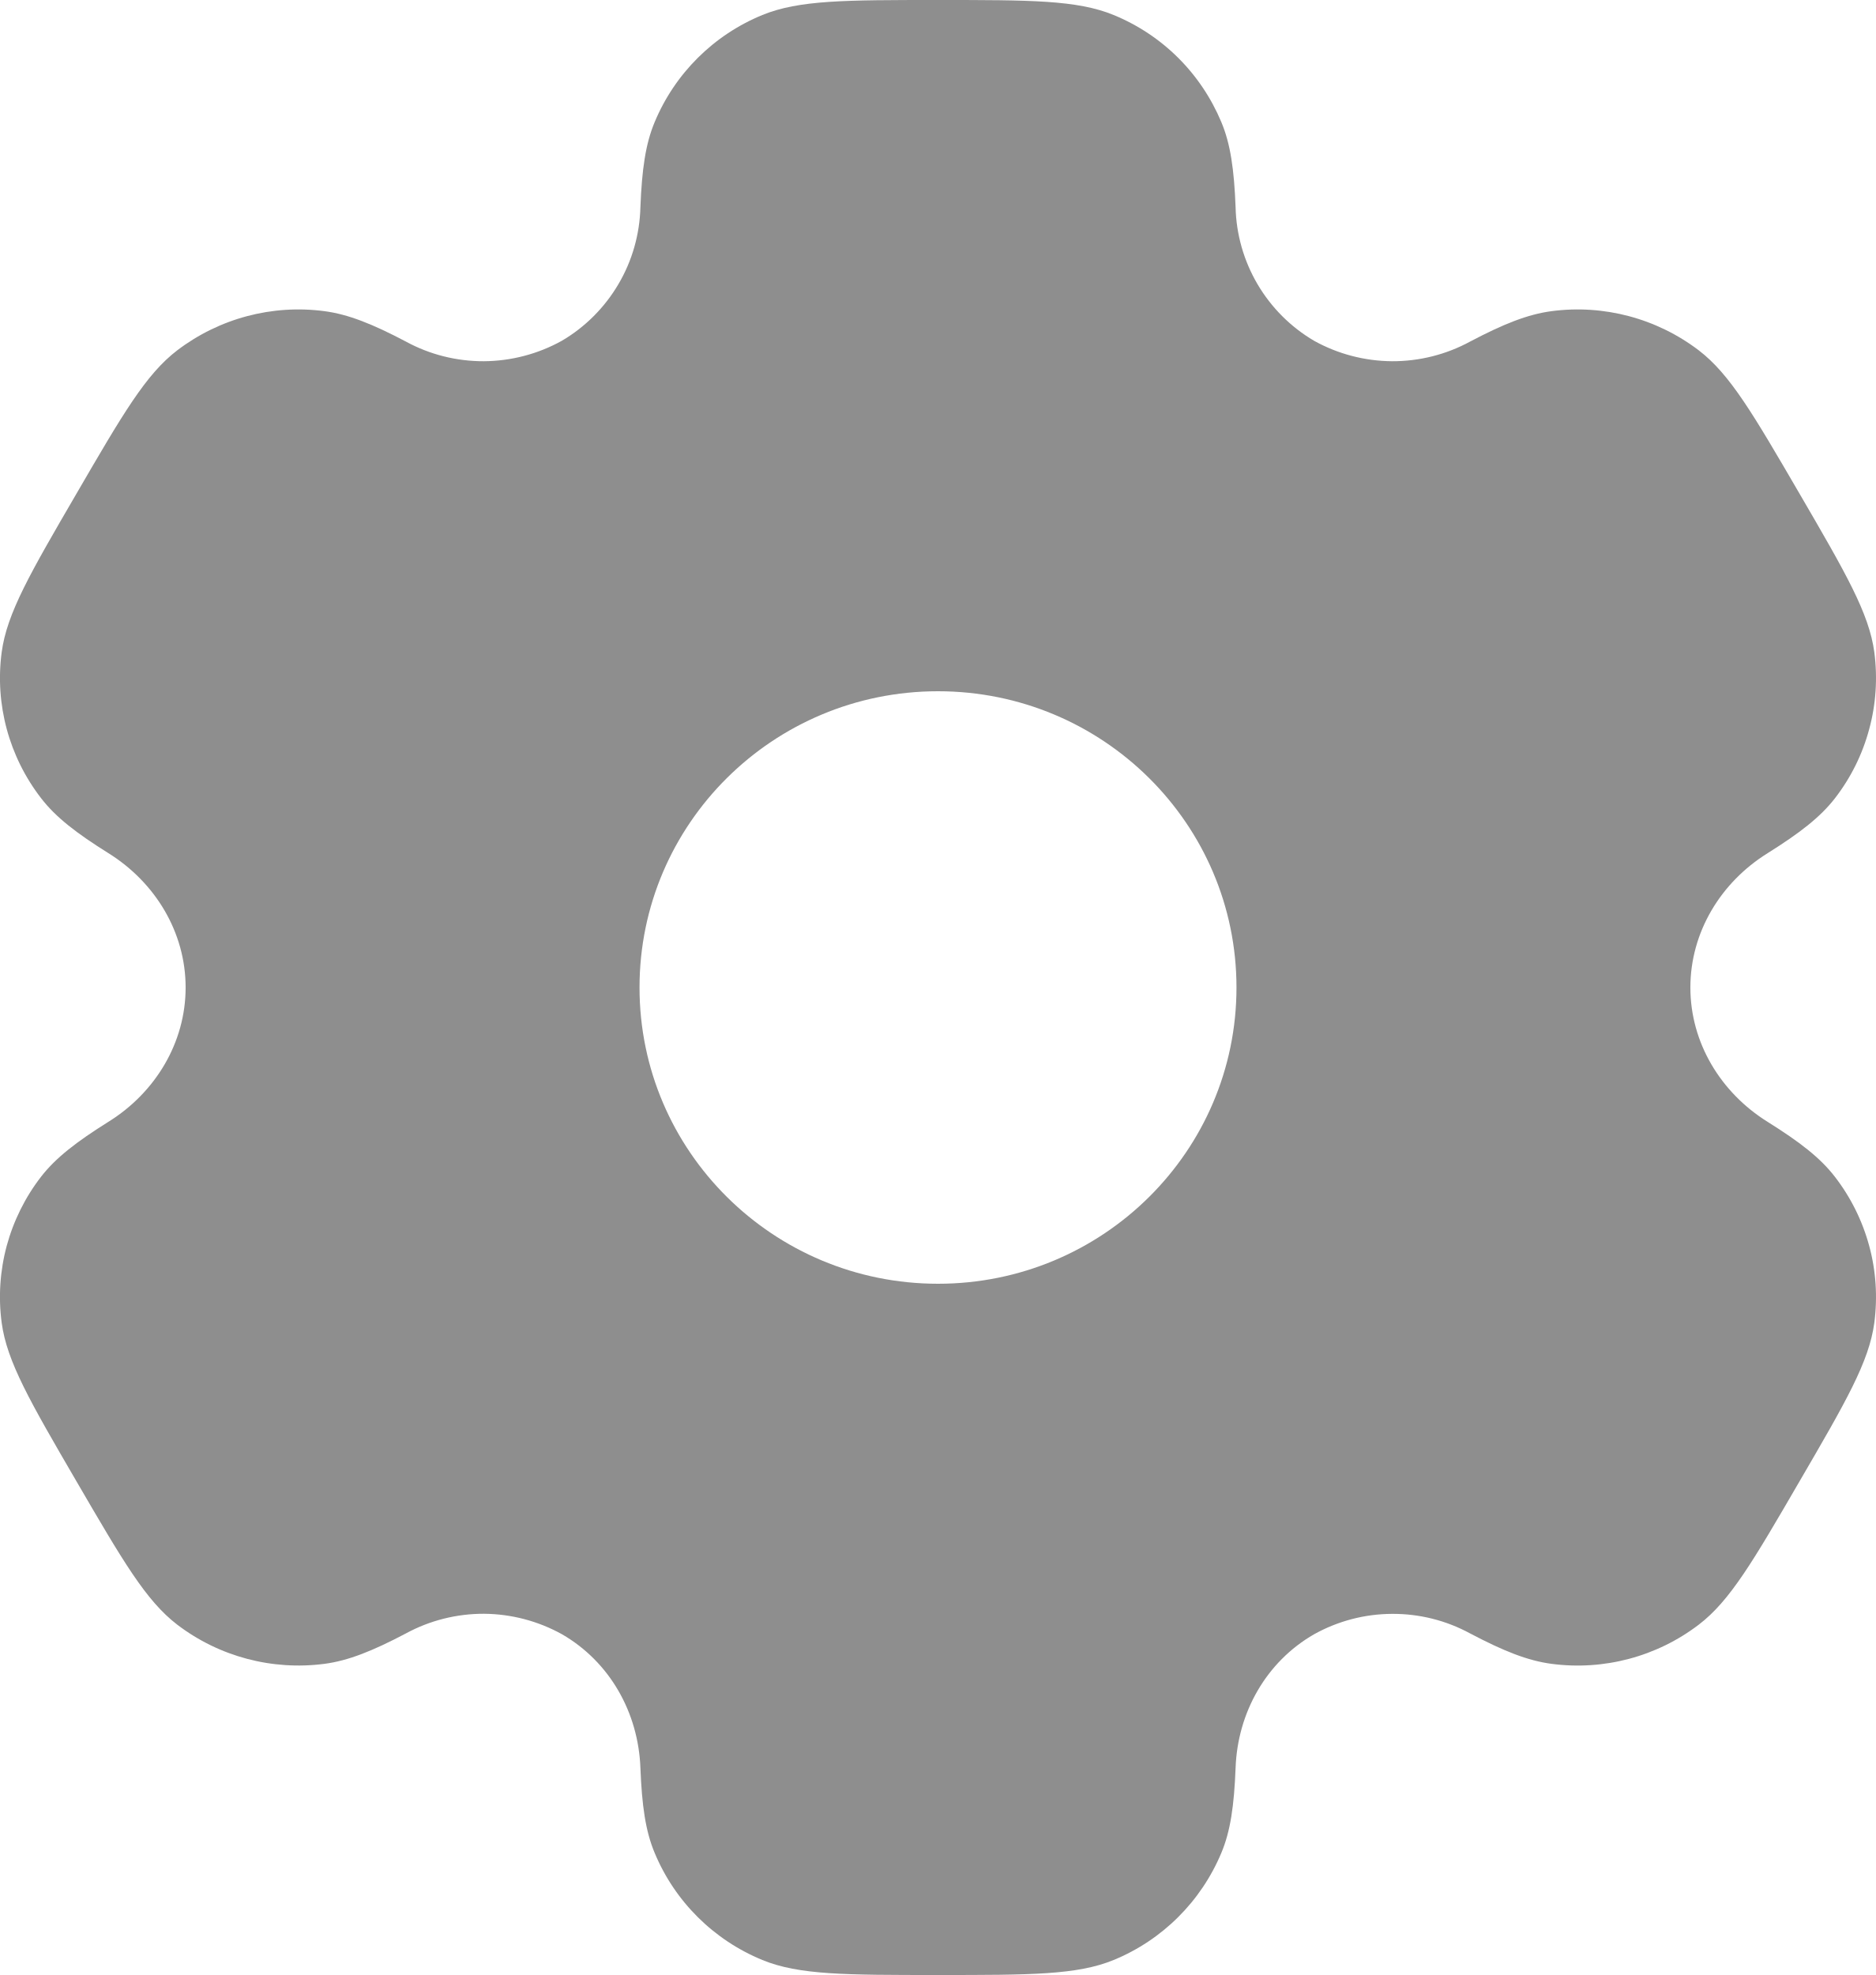
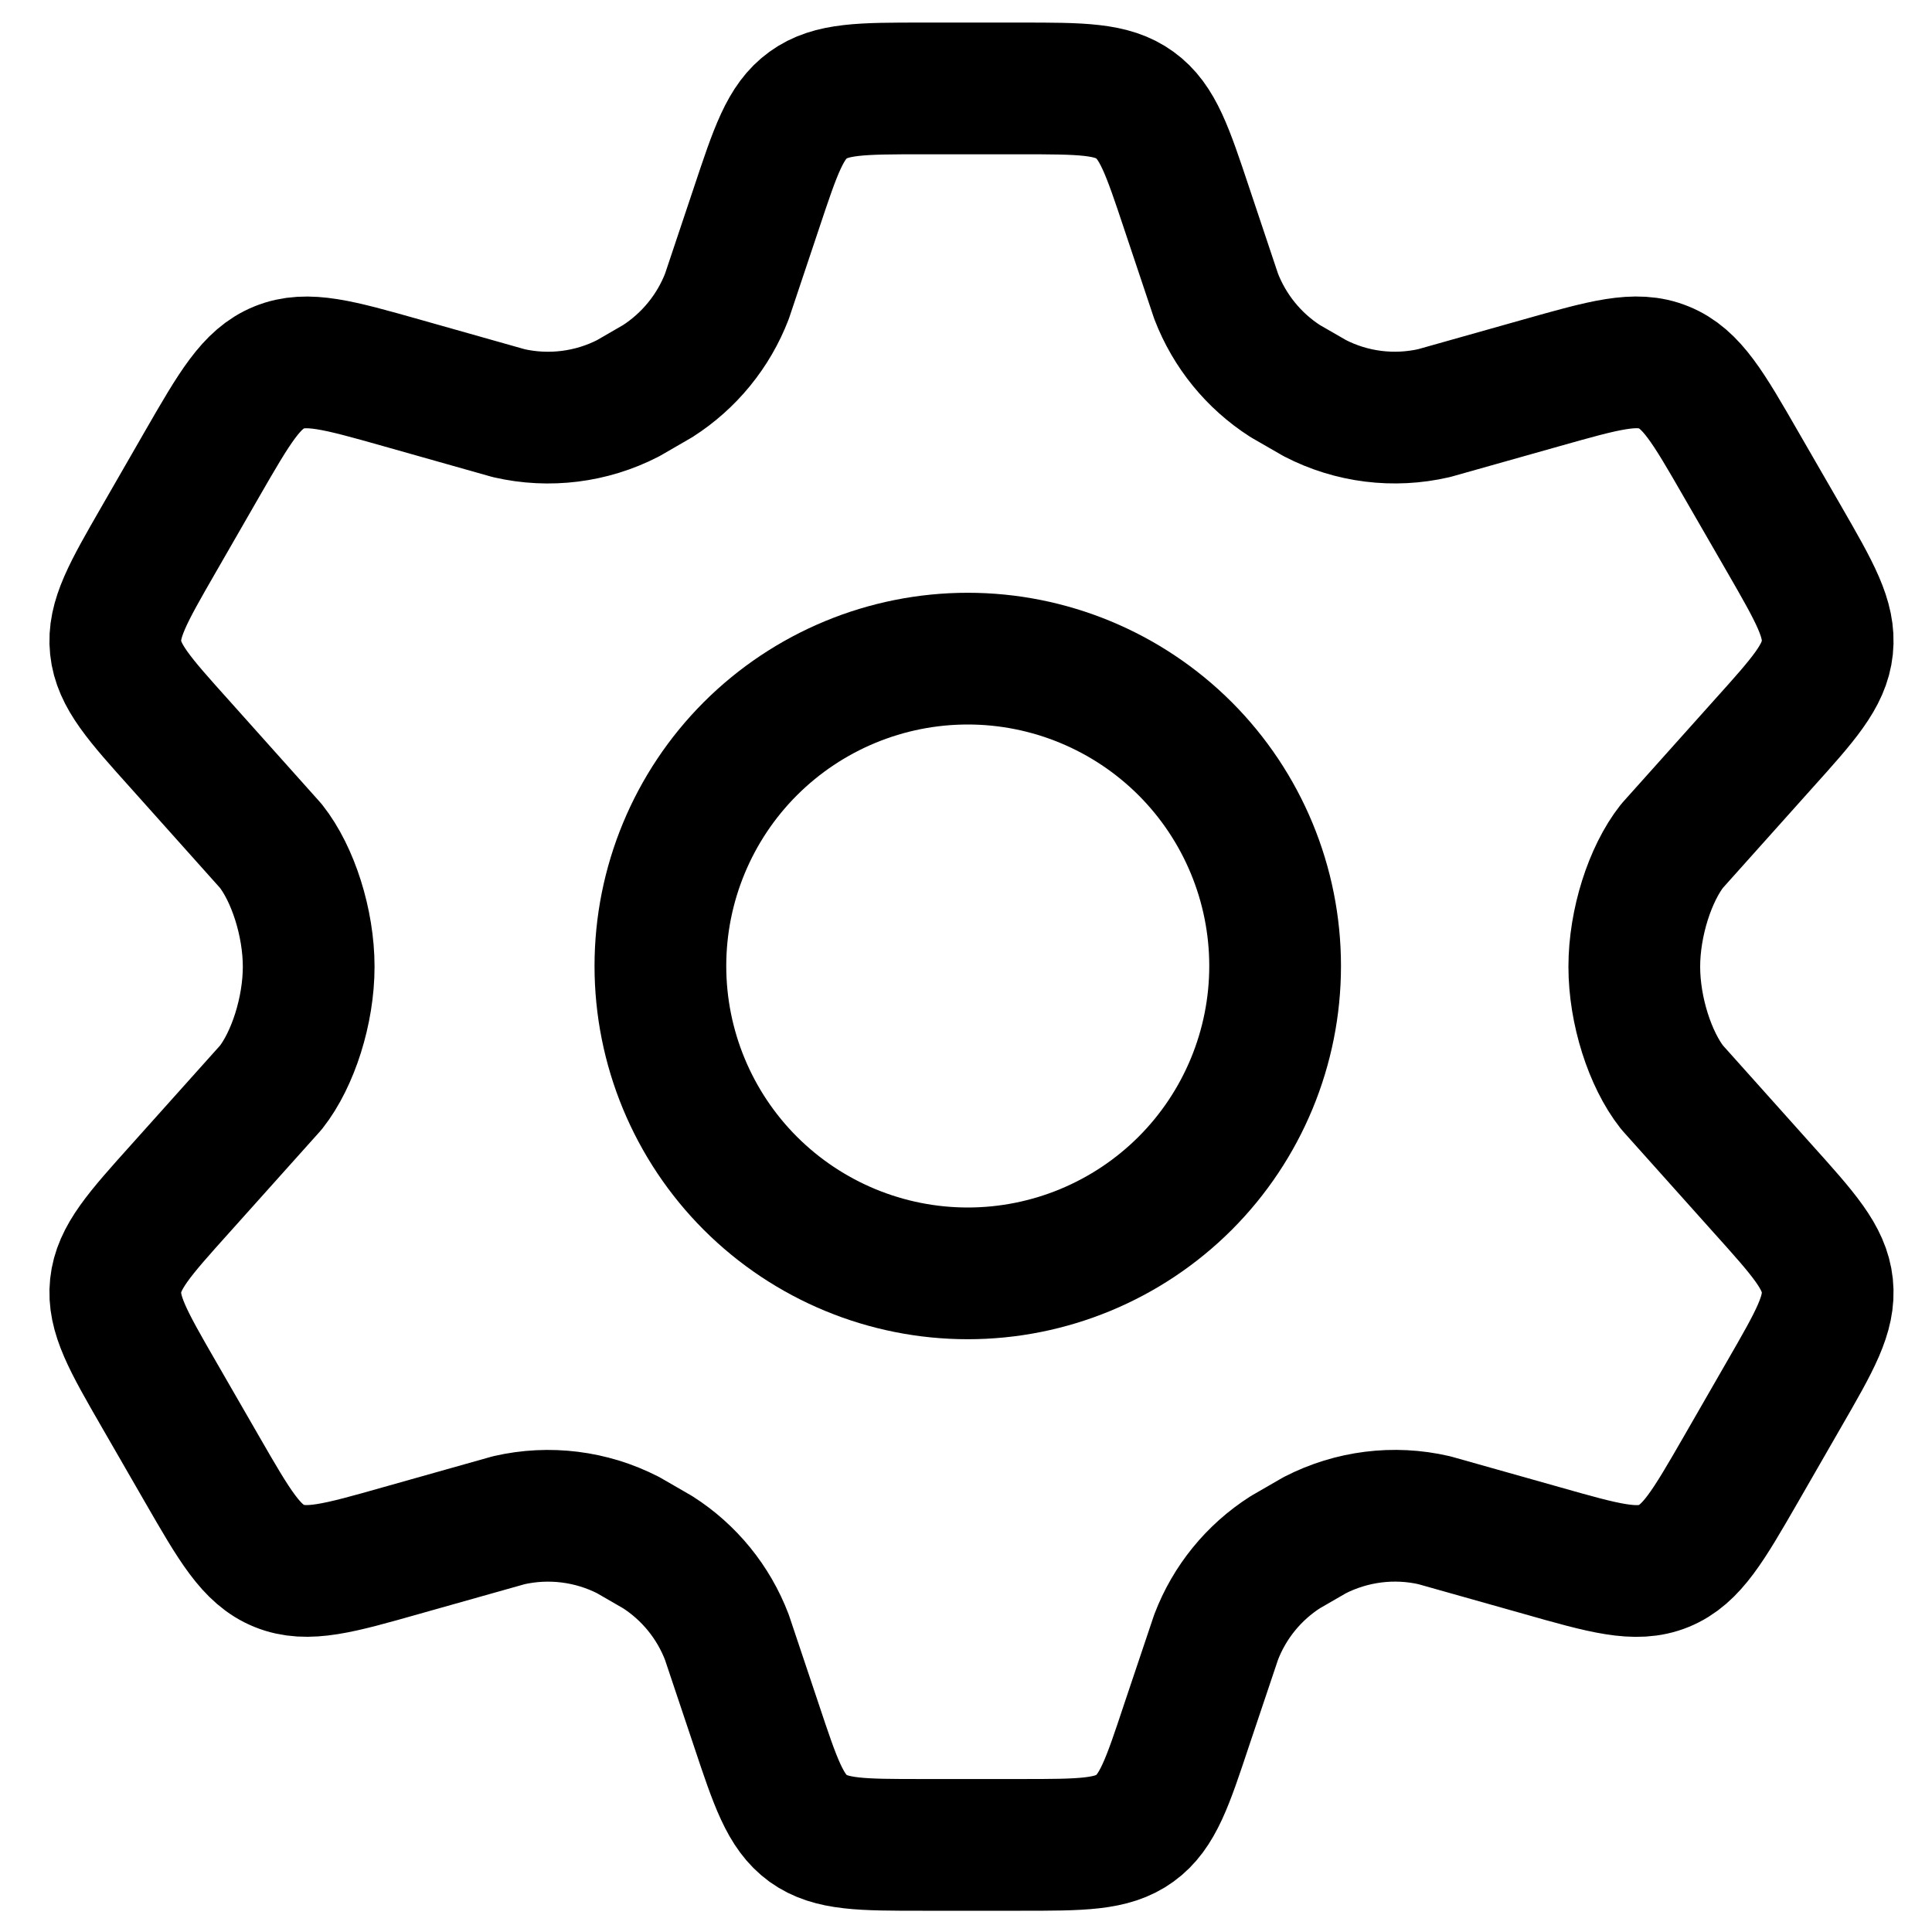
- <svg xmlns="http://www.w3.org/2000/svg" width="19" height="20" viewBox="0 0 19 20" fill="none">
-   <path fill-rule="evenodd" clip-rule="evenodd" d="M11.279 0.152C10.909 -4.47035e-08 10.439 0 9.5 0C8.561 0 8.092 -4.47035e-08 7.721 0.152C7.228 0.354 6.836 0.744 6.631 1.235C6.537 1.458 6.501 1.719 6.486 2.098C6.479 2.373 6.403 2.641 6.263 2.878C6.124 3.114 5.927 3.312 5.69 3.451C5.449 3.585 5.177 3.656 4.901 3.658C4.625 3.659 4.353 3.591 4.111 3.459C3.773 3.281 3.528 3.183 3.286 3.151C2.756 3.081 2.221 3.224 1.796 3.547C1.478 3.789 1.243 4.193 0.774 5C0.304 5.807 0.07 6.21 0.017 6.605C-0.053 7.131 0.091 7.663 0.417 8.084C0.565 8.276 0.774 8.437 1.097 8.639C1.574 8.936 1.88 9.442 1.88 10C1.88 10.558 1.574 11.064 1.098 11.36C0.774 11.563 0.565 11.724 0.416 11.916C0.255 12.124 0.137 12.362 0.068 12.616C-0 12.869 -0.018 13.134 0.017 13.395C0.07 13.789 0.304 14.193 0.774 15C1.244 15.807 1.478 16.21 1.796 16.453C2.22 16.776 2.756 16.918 3.286 16.849C3.528 16.817 3.773 16.719 4.111 16.541C4.354 16.409 4.626 16.341 4.902 16.342C5.178 16.344 5.449 16.415 5.691 16.549C6.177 16.829 6.465 17.344 6.486 17.902C6.501 18.282 6.537 18.542 6.631 18.765C6.835 19.255 7.227 19.645 7.721 19.848C8.091 20 8.561 20 9.5 20C10.439 20 10.909 20 11.279 19.848C11.771 19.646 12.163 19.256 12.369 18.765C12.463 18.542 12.499 18.282 12.514 17.902C12.534 17.344 12.823 16.828 13.31 16.549C13.551 16.415 13.822 16.344 14.098 16.343C14.374 16.341 14.646 16.409 14.889 16.541C15.227 16.719 15.472 16.817 15.714 16.849C16.244 16.919 16.78 16.776 17.204 16.453C17.522 16.211 17.757 15.807 18.226 15C18.696 14.193 18.93 13.79 18.983 13.395C19.017 13.134 19 12.869 18.931 12.616C18.862 12.362 18.744 12.124 18.583 11.916C18.435 11.724 18.226 11.563 17.903 11.361C17.426 11.064 17.12 10.558 17.12 10C17.12 9.442 17.426 8.936 17.902 8.64C18.226 8.437 18.435 8.276 18.584 8.084C18.745 7.876 18.863 7.638 18.931 7.384C19 7.131 19.017 6.866 18.983 6.605C18.93 6.211 18.696 5.807 18.226 5C17.756 4.193 17.522 3.79 17.204 3.547C16.779 3.224 16.243 3.081 15.714 3.151C15.472 3.183 15.227 3.281 14.889 3.459C14.646 3.591 14.374 3.659 14.098 3.658C13.822 3.656 13.55 3.585 13.309 3.451C13.072 3.312 12.875 3.114 12.736 2.878C12.597 2.641 12.52 2.373 12.514 2.098C12.499 1.718 12.463 1.458 12.369 1.235C12.267 0.992 12.119 0.771 11.932 0.585C11.745 0.399 11.523 0.252 11.279 0.152ZM9.5 13C11.17 13 12.523 11.657 12.523 10C12.523 8.343 11.169 7 9.5 7C7.83 7 6.477 8.343 6.477 10C6.477 11.657 7.831 13 9.5 13Z" fill="#8E8E8E" />
+ <svg xmlns="http://www.w3.org/2000/svg" width="22" height="22" viewBox="0 0 22 22" fill="none">
+   <path d="M20.318 6.141L19.824 5.285C19.451 4.637 19.264 4.313 18.946 4.184C18.629 4.054 18.27 4.157 17.551 4.36L16.331 4.704C15.872 4.81 15.391 4.75 14.973 4.534L14.636 4.34C14.277 4.11 14.001 3.771 13.848 3.373L13.514 2.375C13.294 1.715 13.184 1.385 12.923 1.197C12.662 1.007 12.314 1.007 11.62 1.007H10.505C9.811 1.007 9.464 1.007 9.202 1.197C8.941 1.385 8.832 1.715 8.612 2.375L8.278 3.373C8.125 3.771 7.848 4.11 7.489 4.34L7.152 4.535C6.734 4.75 6.252 4.81 5.794 4.705L4.574 4.36C3.855 4.157 3.496 4.055 3.179 4.184C2.861 4.313 2.674 4.637 2.301 5.284L1.808 6.141C1.458 6.749 1.283 7.052 1.317 7.375C1.351 7.699 1.585 7.959 2.053 8.48L3.084 9.633C3.336 9.952 3.515 10.508 3.515 11.008C3.515 11.508 3.336 12.064 3.085 12.383L2.053 13.535C1.585 14.056 1.351 14.317 1.317 14.64C1.283 14.963 1.457 15.267 1.807 15.874L2.301 16.731C2.674 17.378 2.861 17.702 3.179 17.831C3.497 17.96 3.855 17.859 4.574 17.655L5.794 17.311C6.253 17.206 6.734 17.266 7.153 17.481L7.489 17.675C7.849 17.905 8.125 18.245 8.277 18.643L8.611 19.64C8.831 20.3 8.941 20.63 9.202 20.82C9.464 21.008 9.811 21.008 10.505 21.008H11.62C12.314 21.008 12.662 21.008 12.923 20.819C13.184 20.63 13.294 20.3 13.513 19.64L13.848 18.643C14 18.244 14.276 17.905 14.636 17.675L14.972 17.481C15.392 17.266 15.872 17.205 16.332 17.311L17.552 17.655C18.27 17.859 18.629 17.961 18.946 17.832C19.264 17.702 19.451 17.378 19.824 16.731L20.317 15.874C20.667 15.267 20.842 14.964 20.808 14.64C20.774 14.316 20.54 14.056 20.072 13.535L19.041 12.383C18.789 12.063 18.61 11.508 18.61 11.008C18.61 10.508 18.789 9.952 19.04 9.633L20.072 8.48C20.54 7.96 20.774 7.699 20.808 7.375C20.842 7.051 20.668 6.749 20.318 6.141Z" stroke="black" stroke-width="1.5" stroke-linecap="round" stroke-linejoin="round" />
+   <path d="M14.52 11C14.52 11.928 14.151 12.819 13.495 13.475C12.838 14.131 11.948 14.5 11.02 14.5C10.092 14.5 9.202 14.131 8.545 13.475C7.889 12.819 7.52 11.928 7.52 11C7.52 10.072 7.889 9.181 8.545 8.525C9.202 7.869 10.092 7.5 11.02 7.5C11.948 7.5 12.838 7.869 13.495 8.525C14.151 9.181 14.52 10.072 14.52 11Z" stroke="black" stroke-width="1.5" stroke-linecap="round" stroke-linejoin="round" />
</svg>
